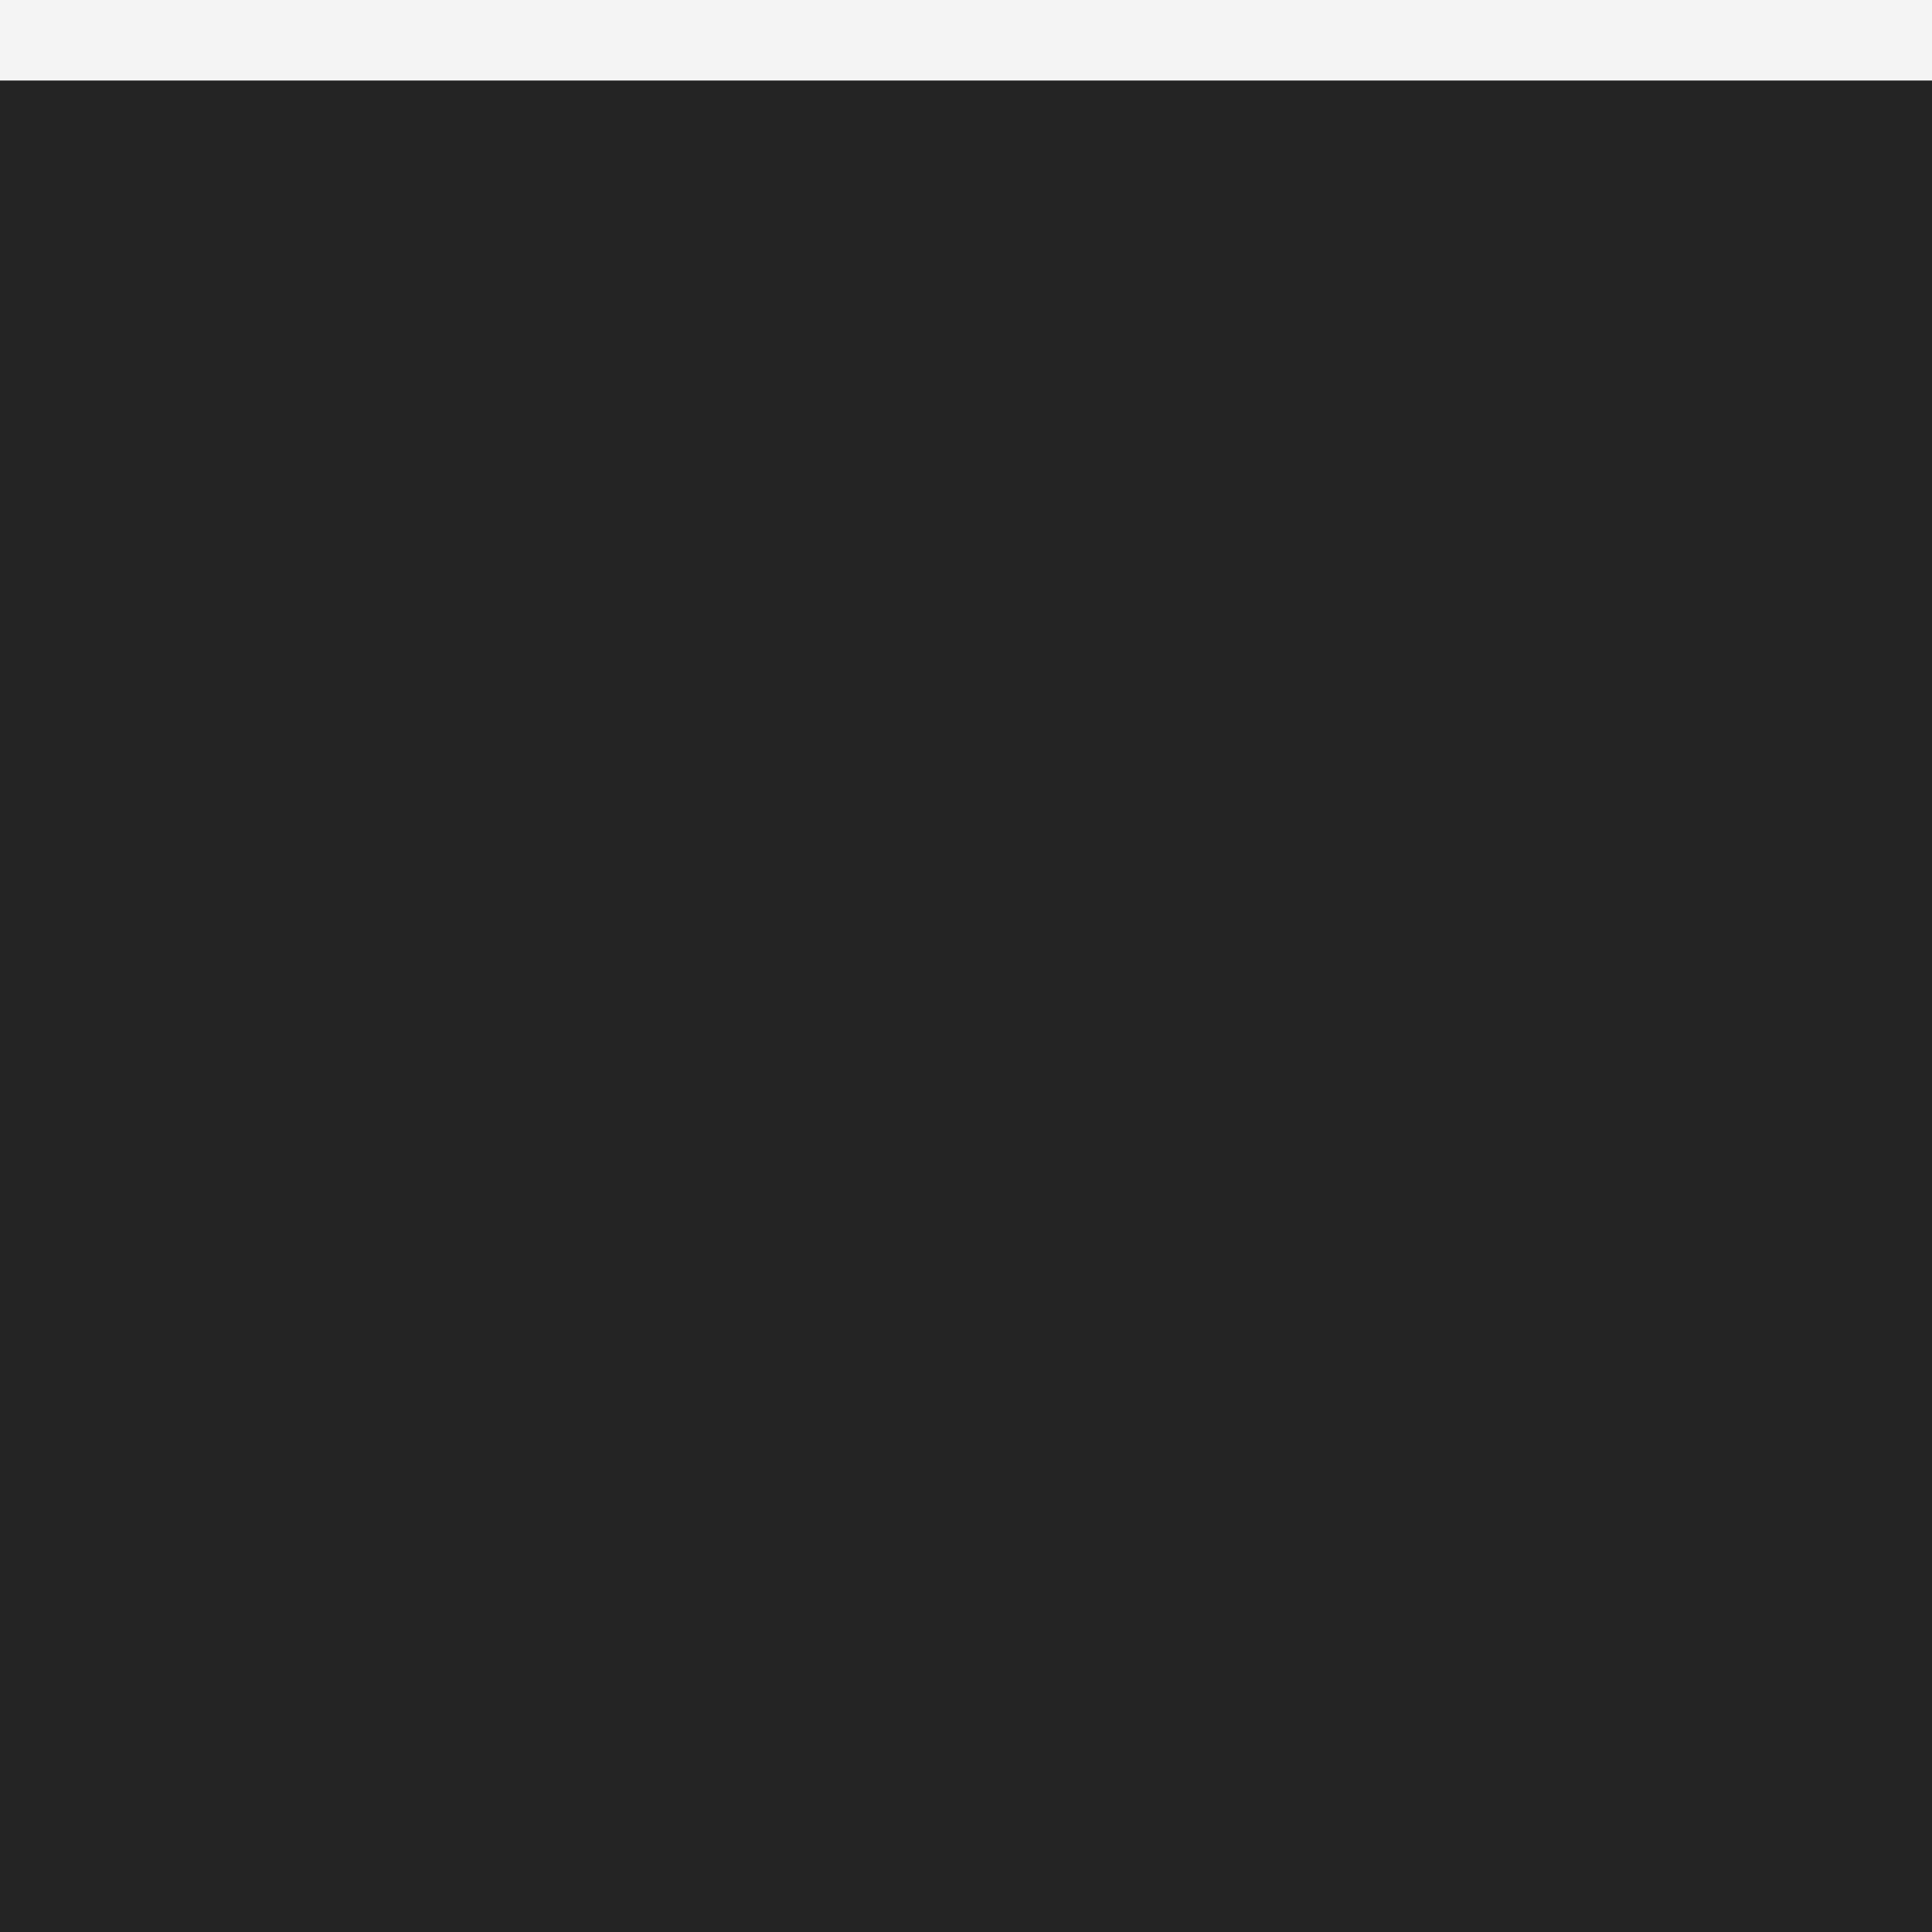
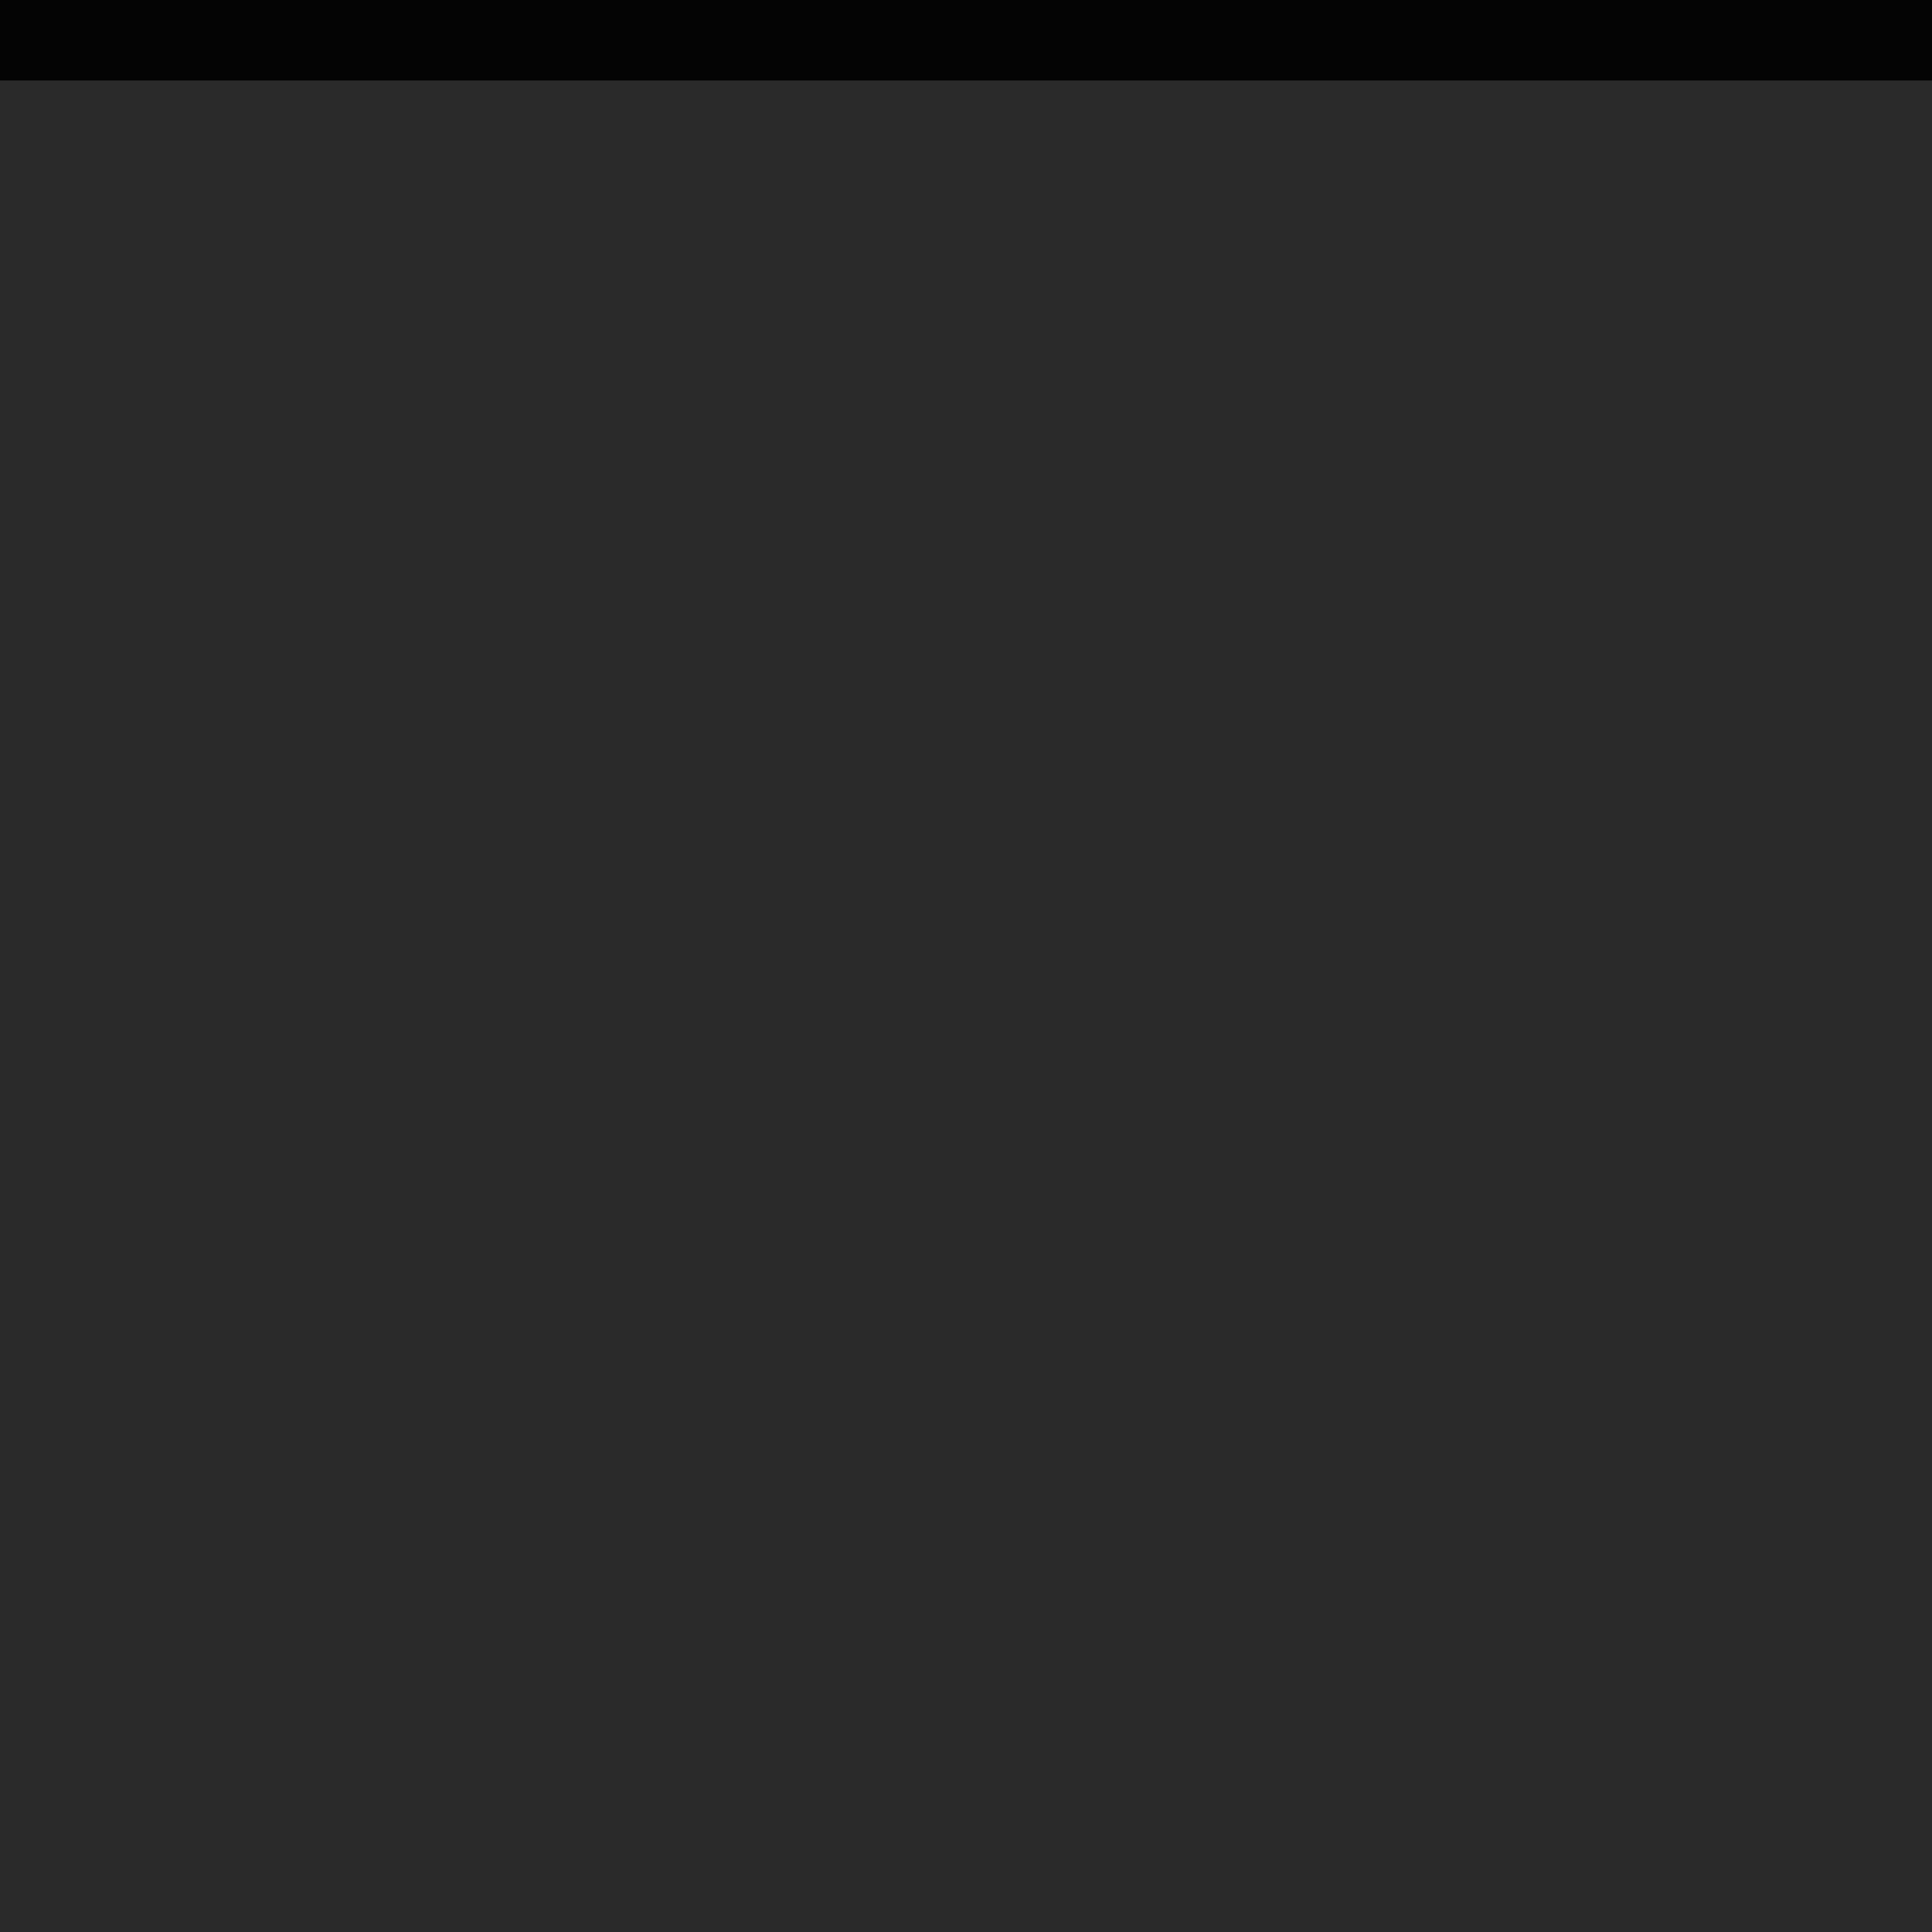
<svg xmlns="http://www.w3.org/2000/svg" width="24" height="24" id="svg11300" version="1.0" style="display:inline;enable-background:new">
  <defs id="defs3" />
  <g style="display:inline" id="layer1" transform="translate(0,-276)">
-     <rect style="opacity:0.85;fill:#000000;fill-opacity:1;stroke:none" id="rect3003" width="24" height="23" x="1.7763568e-15" y="277" />
-     <rect y="-277" x="1.7763568e-15" height="1" width="24" id="rect2996" style="opacity:0.3;fill:#ffffff;fill-opacity:1;stroke:none" transform="scale(1,-1)" />
+     <rect style="opacity:0.9;fill:#141414;fill-opacity:1;stroke:none" id="rect3003" width="24" height="24" x="1.7763568e-15" y="276" />
+     <rect y="-277" x="1.7763568e-15" height="1" width="24" id="rect2996" style="opacity:0.9;fill:#000000;fill-opacity:1;stroke:none" transform="scale(1,-1)" />
  </g>
</svg>
